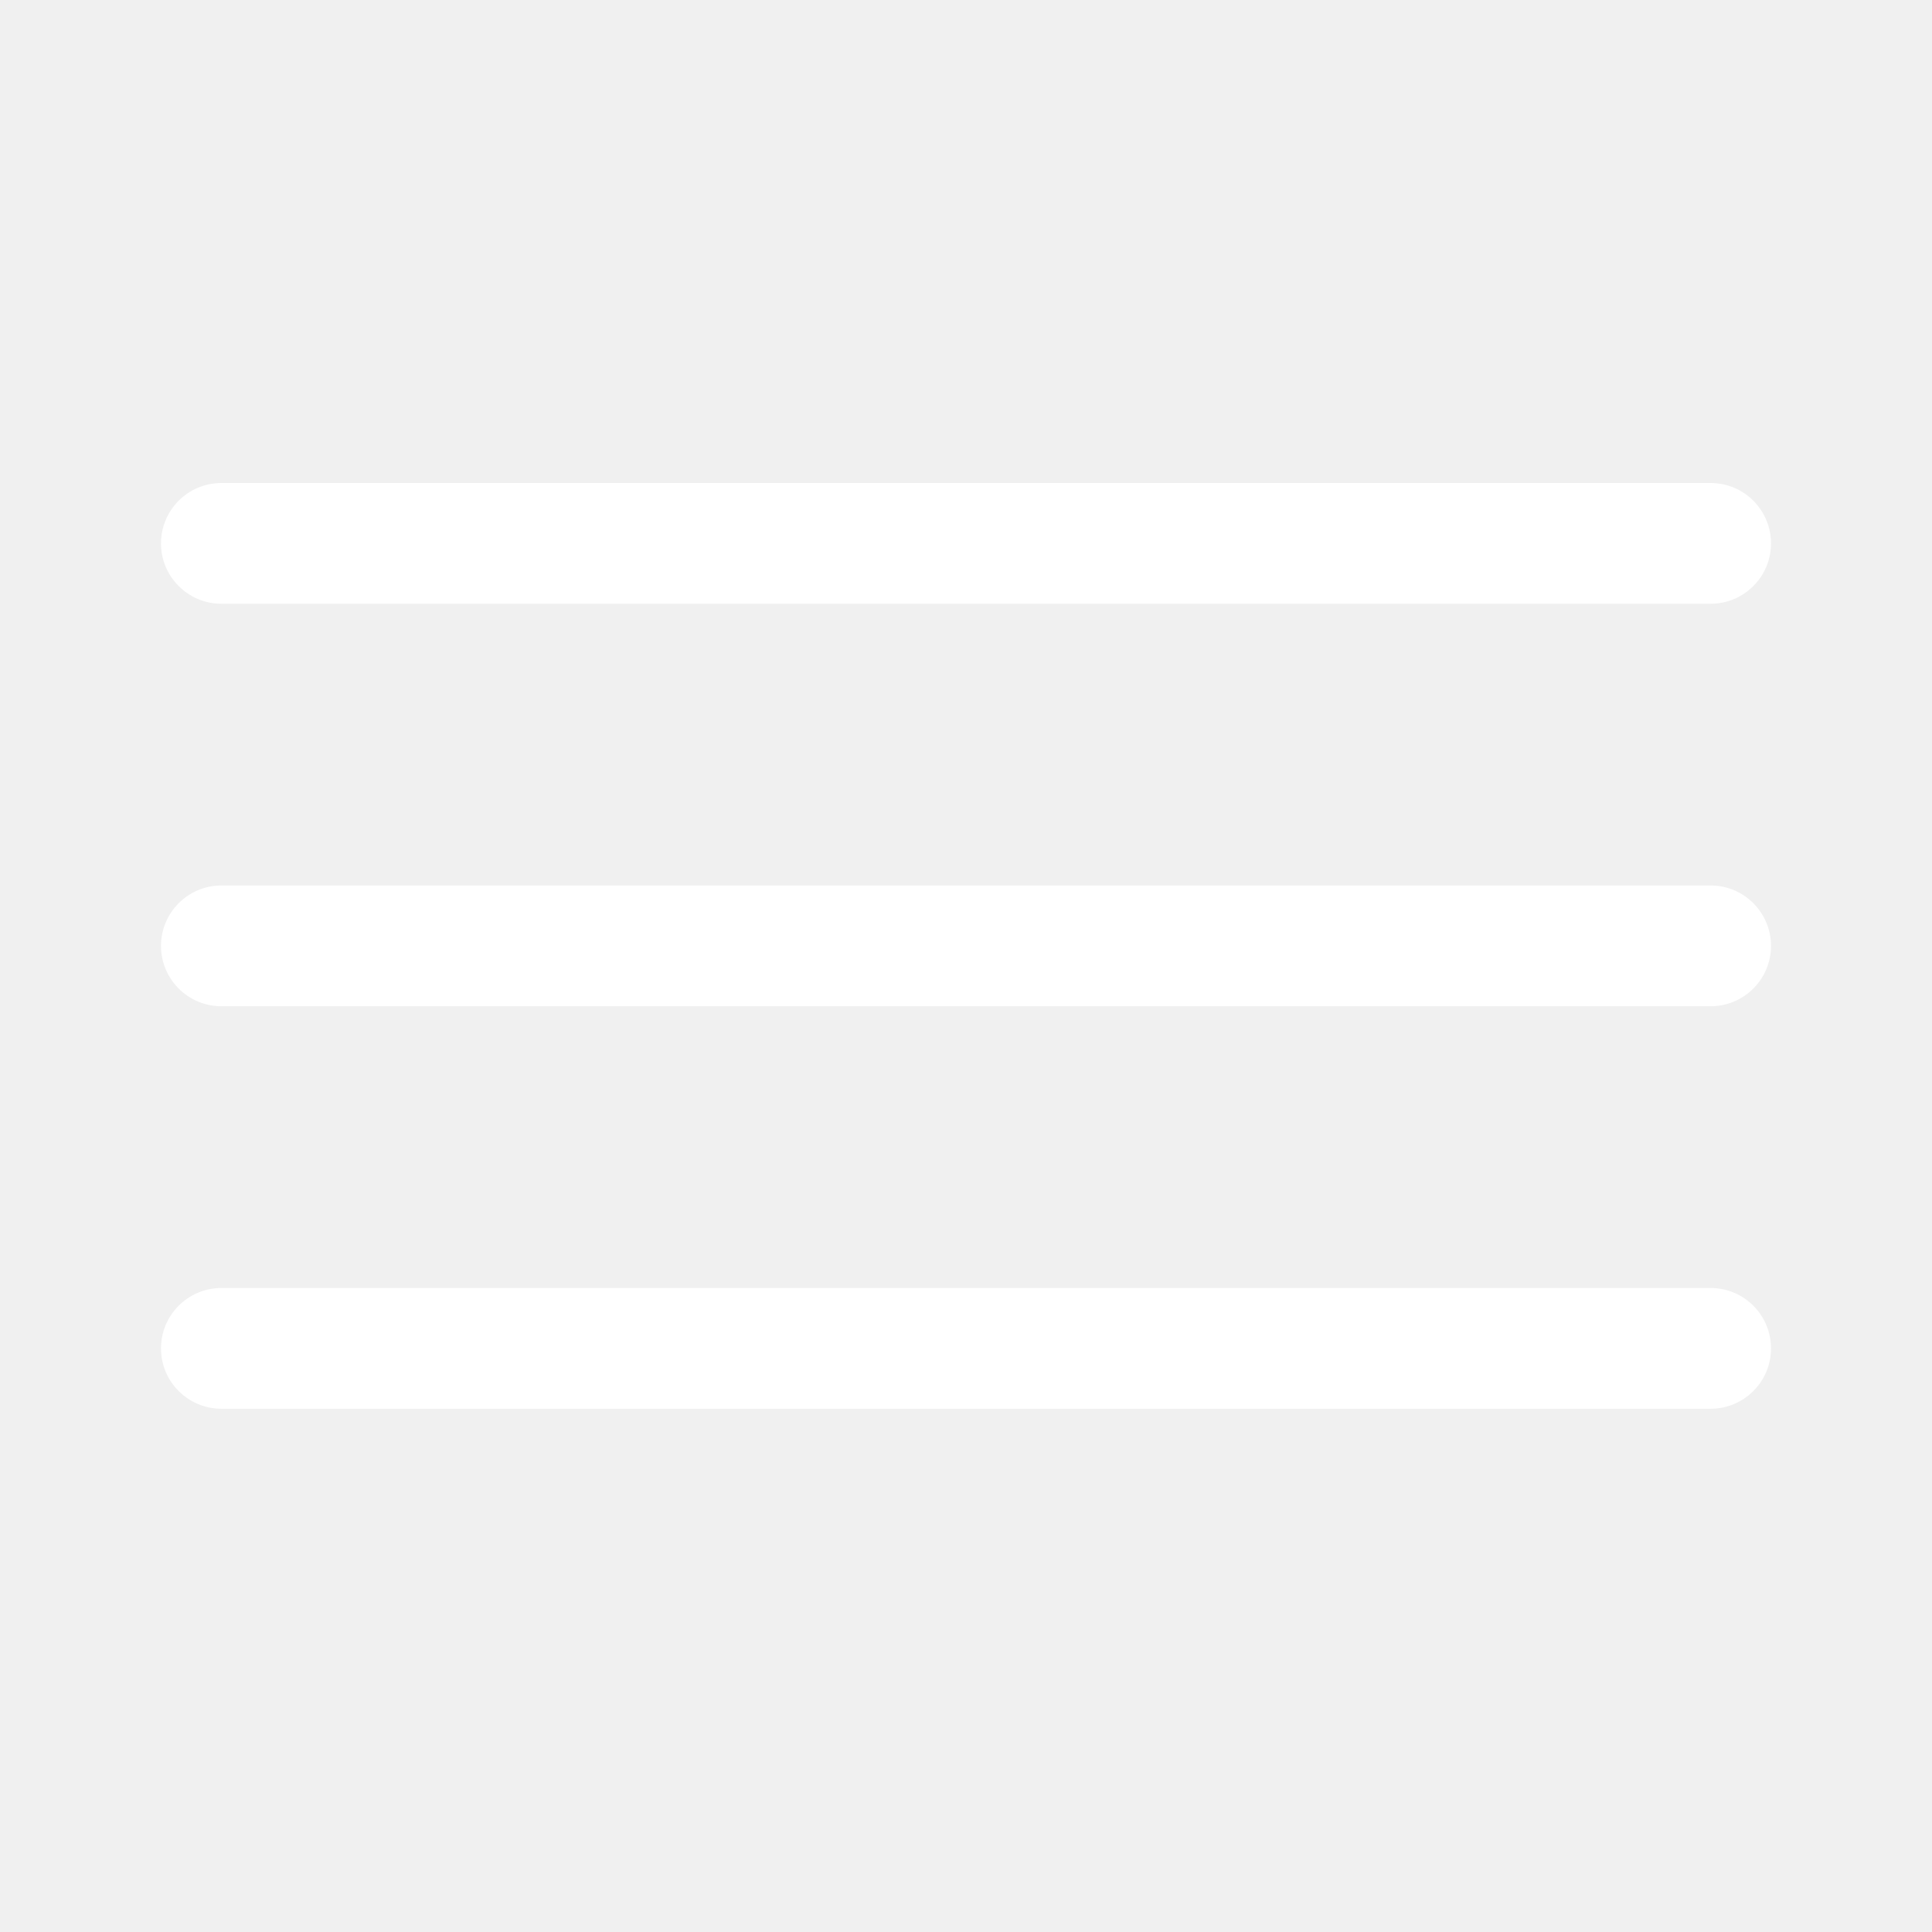
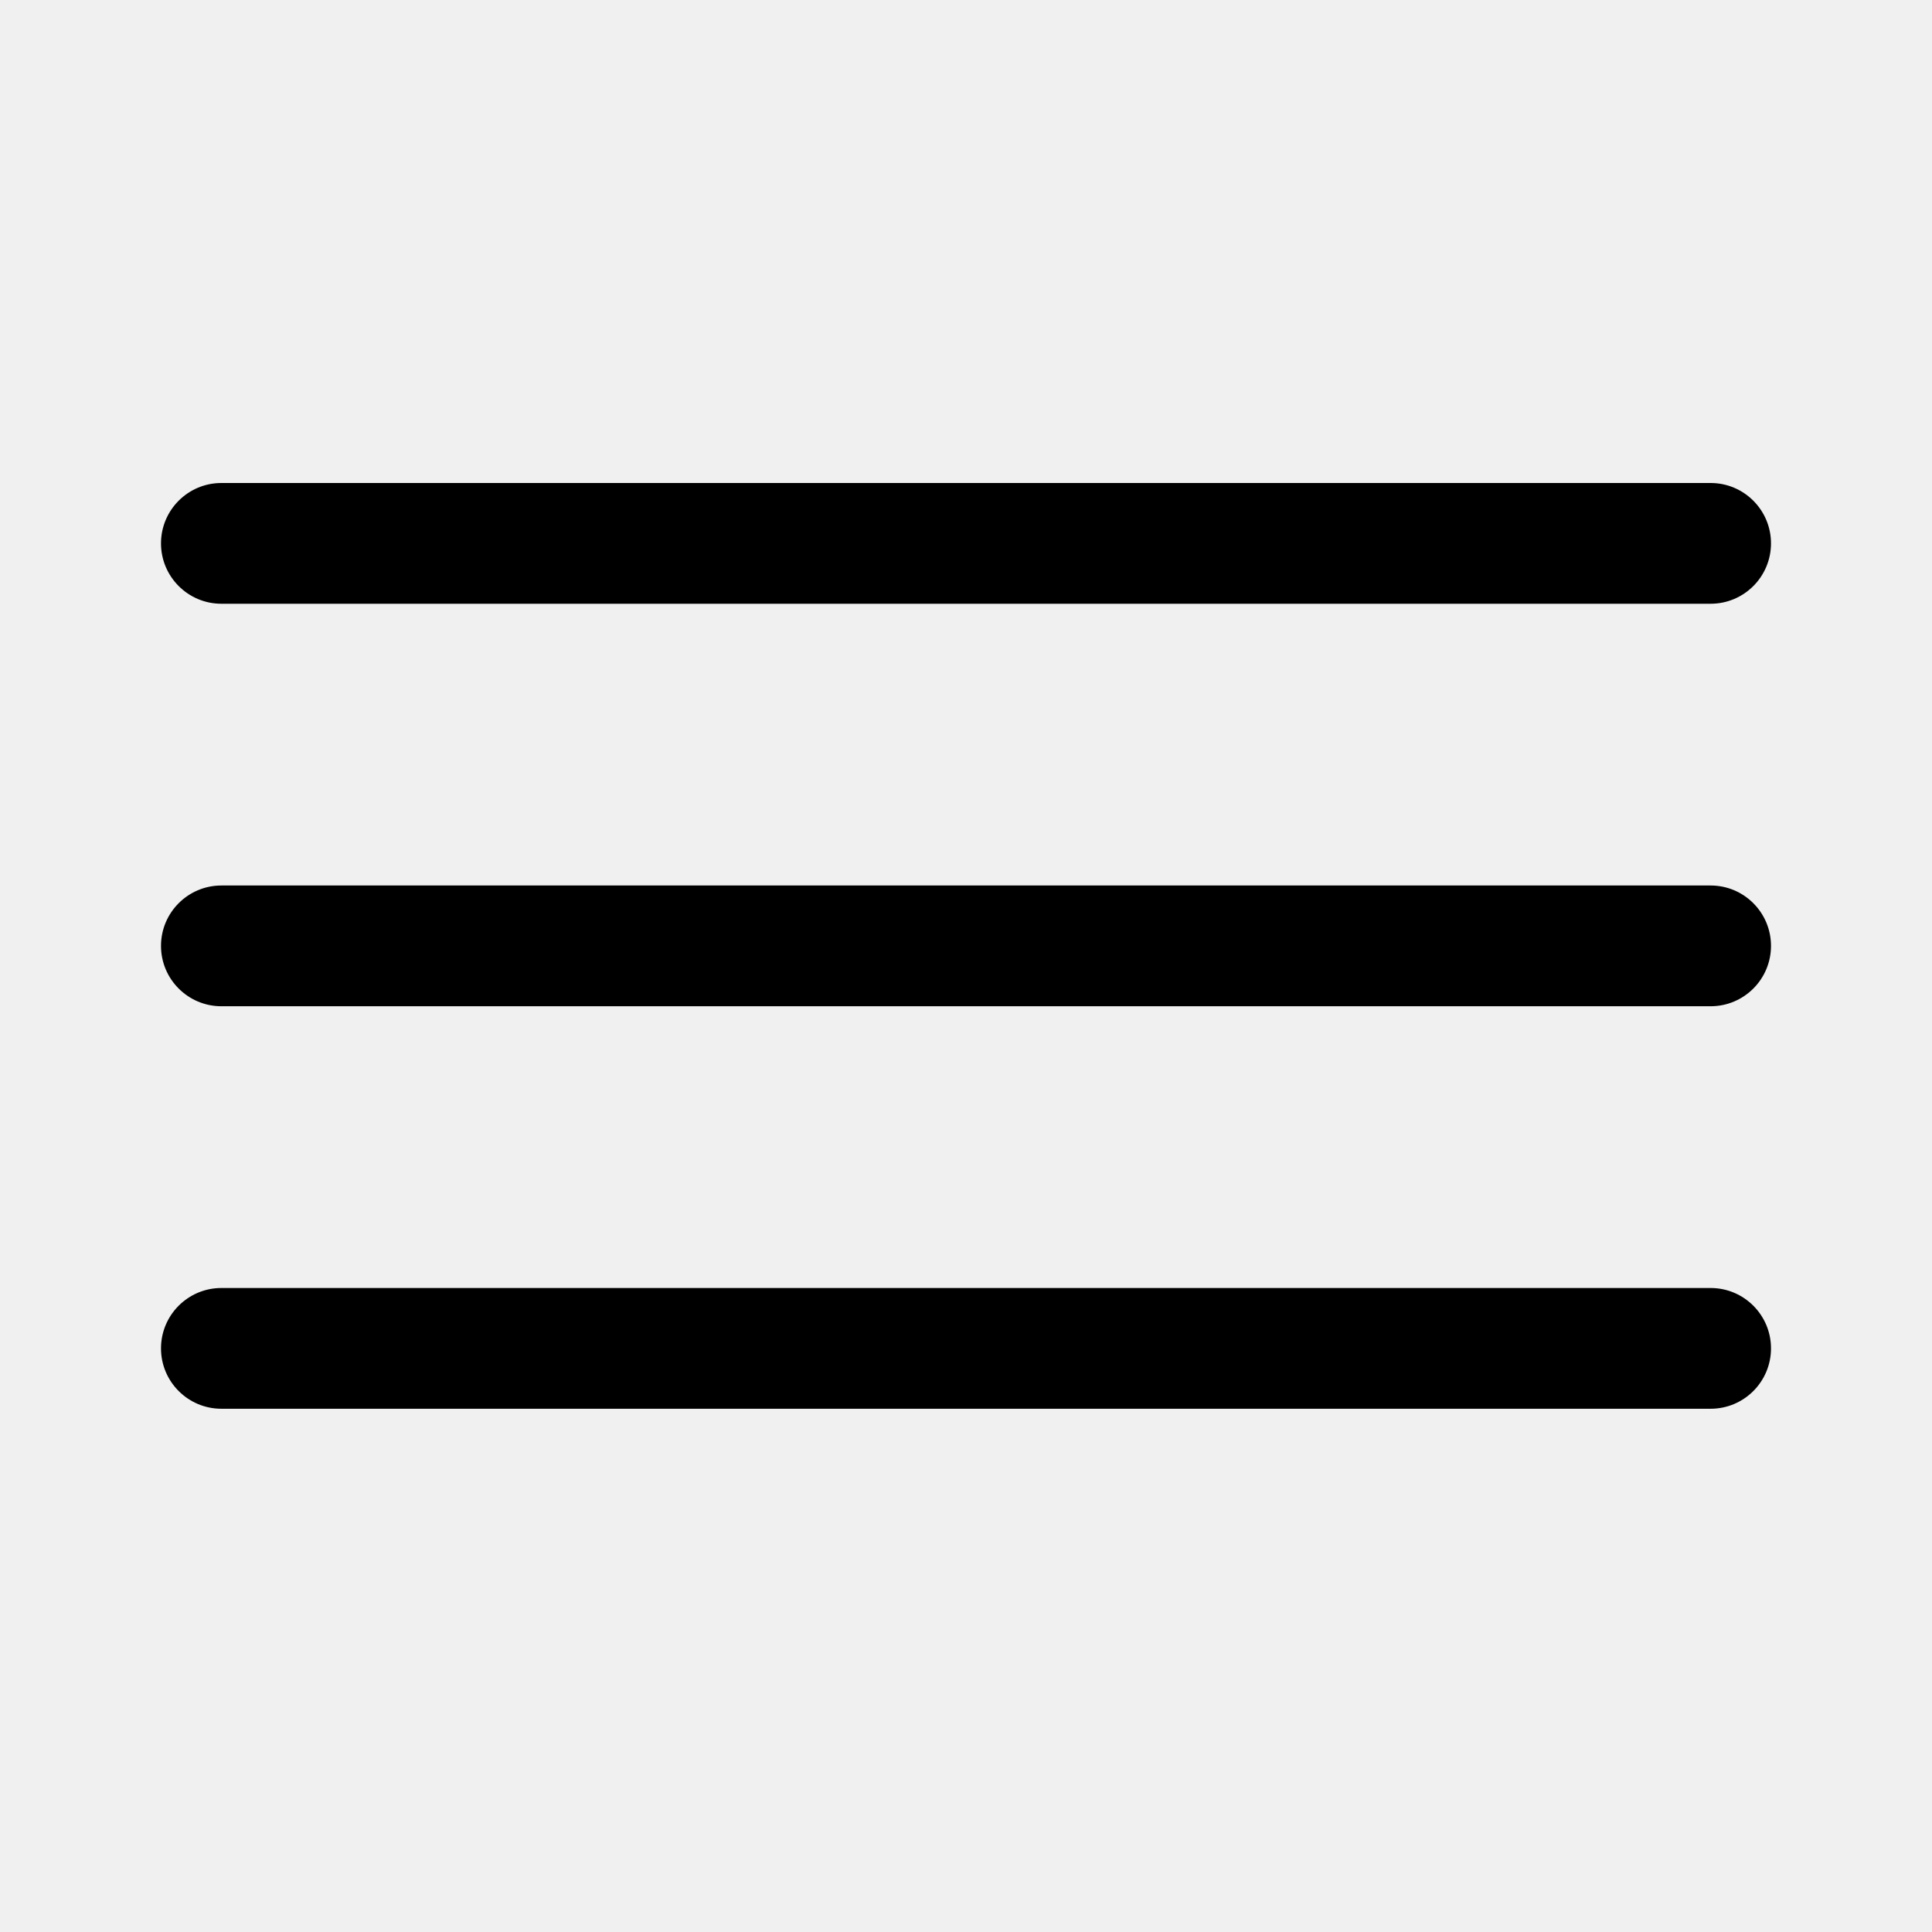
- <svg xmlns="http://www.w3.org/2000/svg" fill="#fff" clip-rule="evenodd" fill-rule="evenodd" stroke-linejoin="round" stroke-miterlimit="2" viewBox="0 0 24 24">
+ <svg xmlns="http://www.w3.org/2000/svg" fill="#000" clip-rule="evenodd" fill-rule="evenodd" stroke-linejoin="round" stroke-miterlimit="2" viewBox="0 0 24 24">
  <path d="m22 16.75c0-.414-.336-.75-.75-.75h-18.5c-.414 0-.75.336-.75.75s.336.75.75.75h18.5c.414 0 .75-.336.75-.75zm0-5c0-.414-.336-.75-.75-.75h-18.5c-.414 0-.75.336-.75.75s.336.75.75.75h18.5c.414 0 .75-.336.75-.75zm0-5c0-.414-.336-.75-.75-.75h-18.5c-.414 0-.75.336-.75.75s.336.75.75.75h18.5c.414 0 .75-.336.75-.75z" fill-rule="nonzero" />
</svg>
